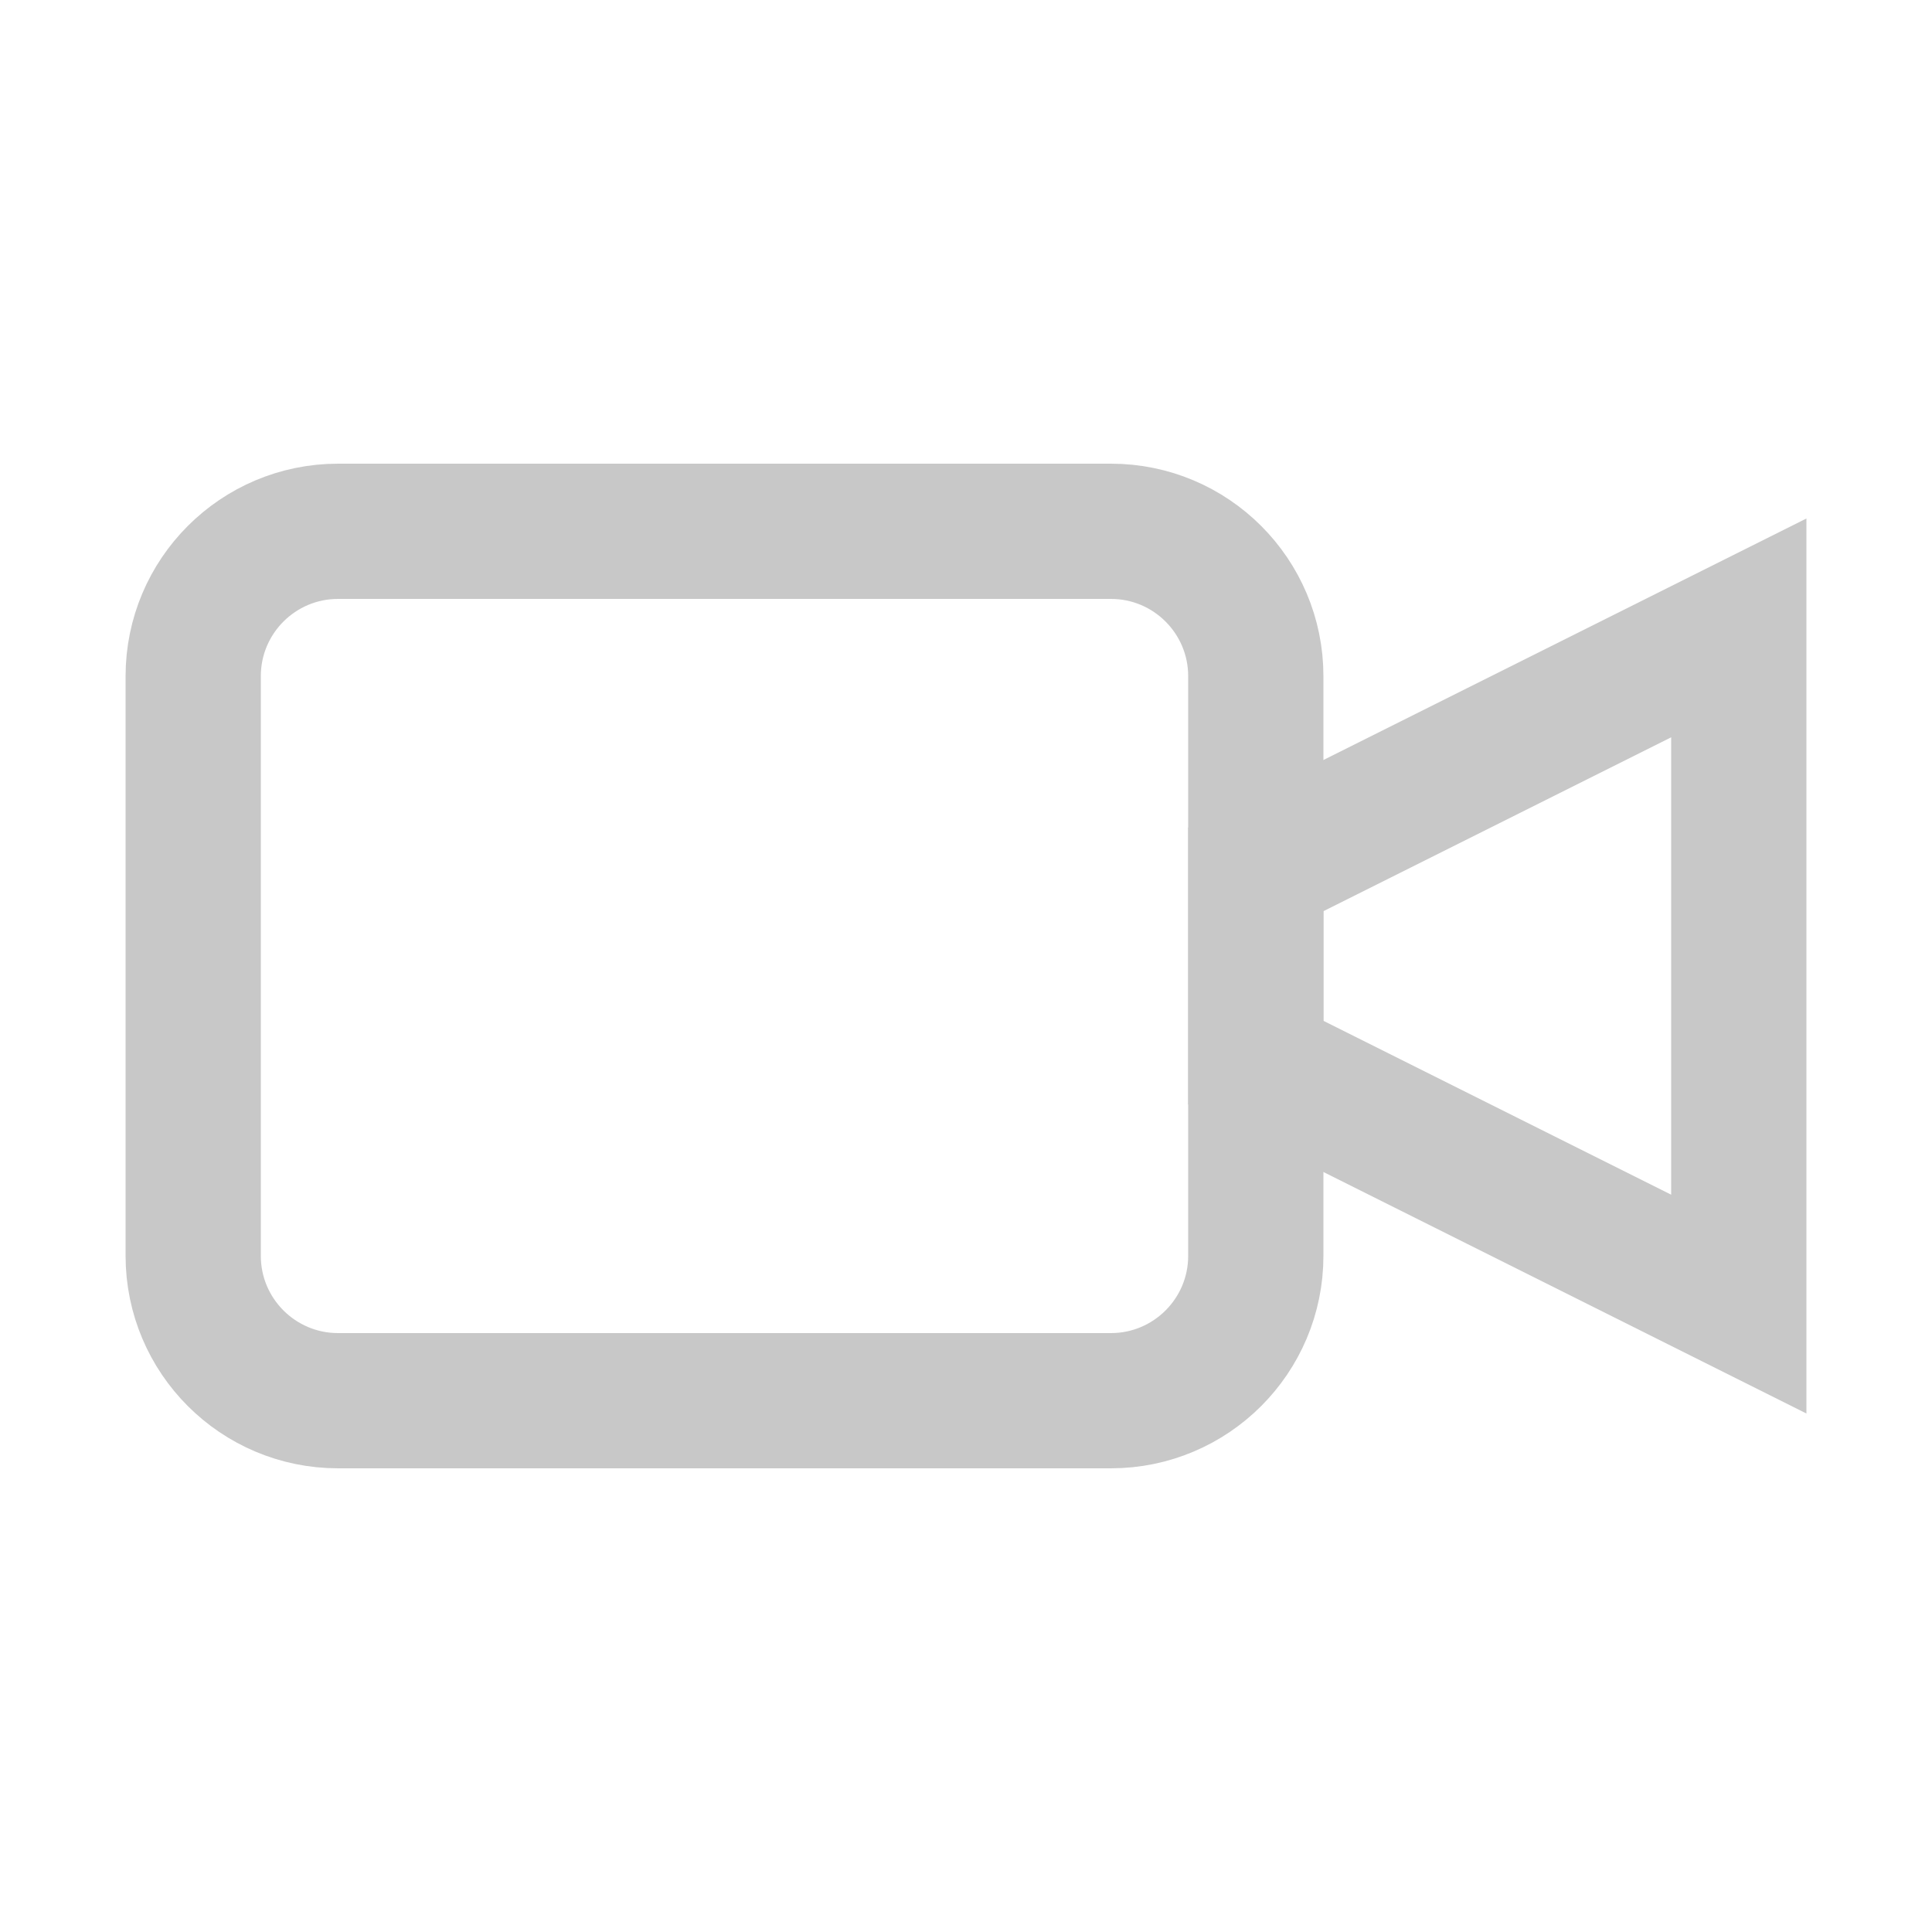
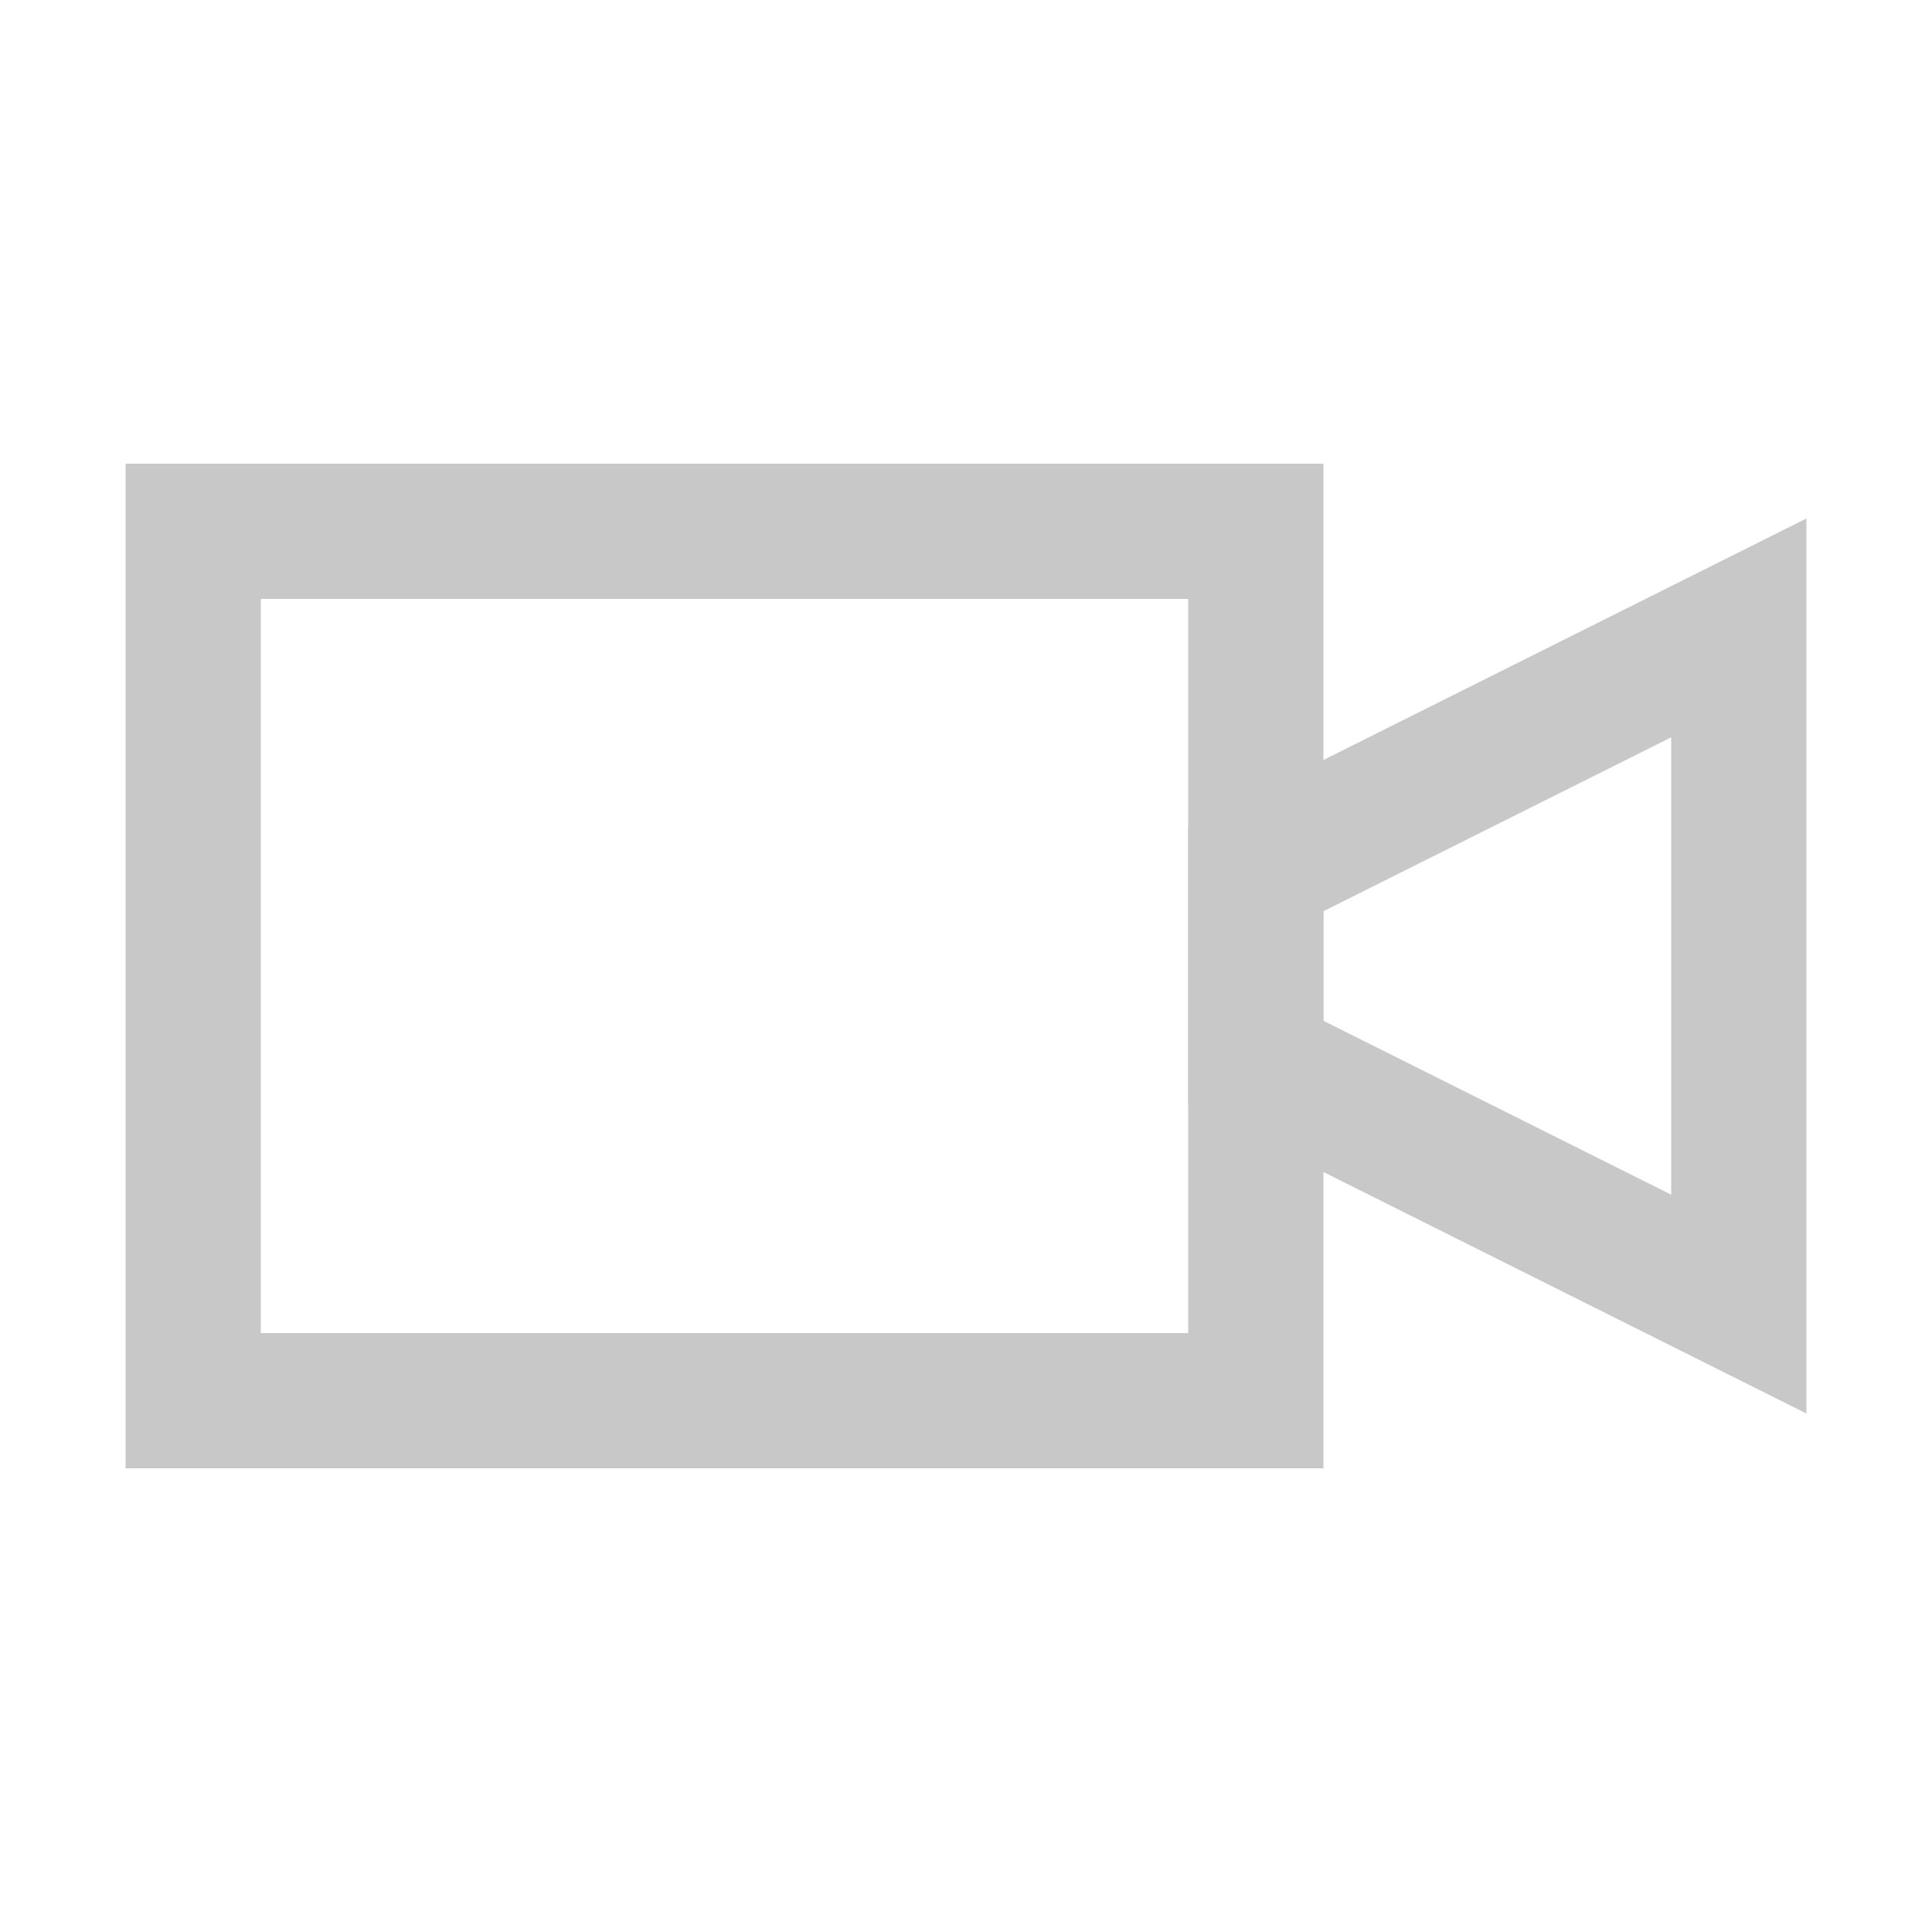
<svg xmlns="http://www.w3.org/2000/svg" viewBox="0 0 20 20" fill="none">
-   <rect x="2" y="5.5" width="11" height="9" rx="1.5" stroke="#C8C8C8" stroke-width="1.4" fill="none" />
+   <rect x="2" y="5.5" width="11" height="9" stroke="#C8C8C8" stroke-width="1.4" fill="none" />
  <polygon points="13,9 18,6.5 18,13.5 13,11" stroke="#C8C8C8" stroke-width="1.4" fill="none" stroke-linejoin="miter" />
</svg>
